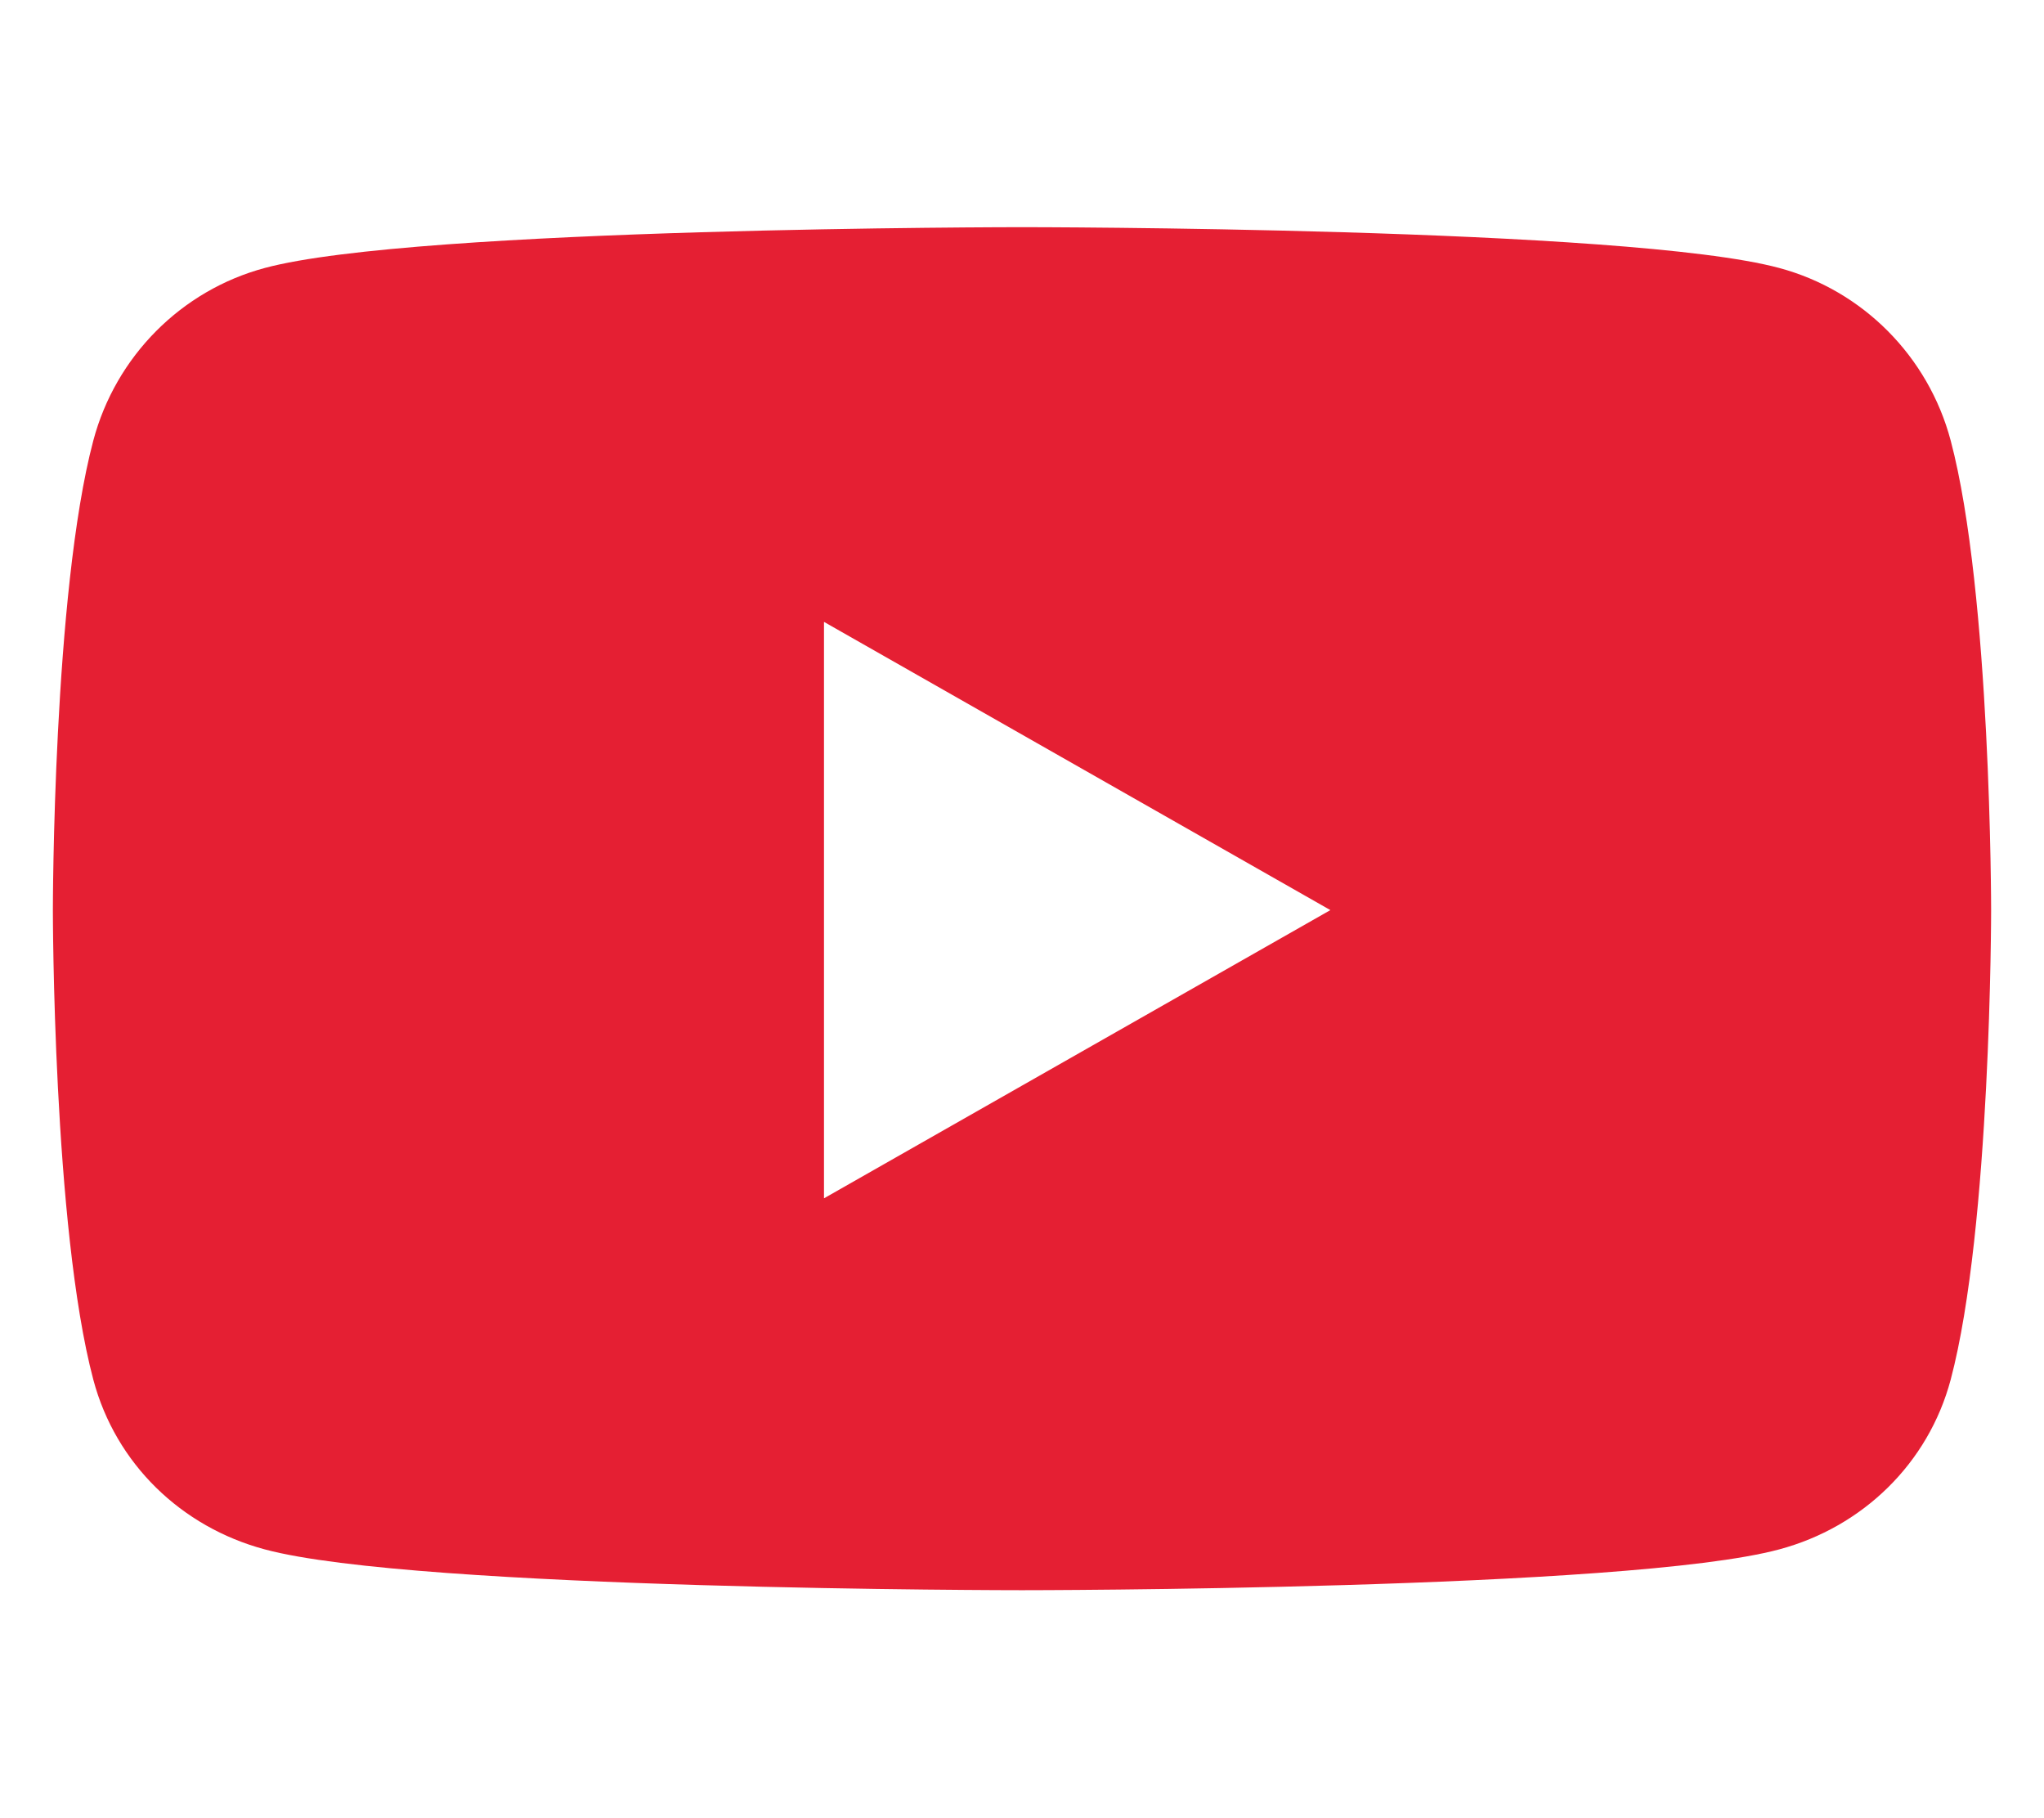
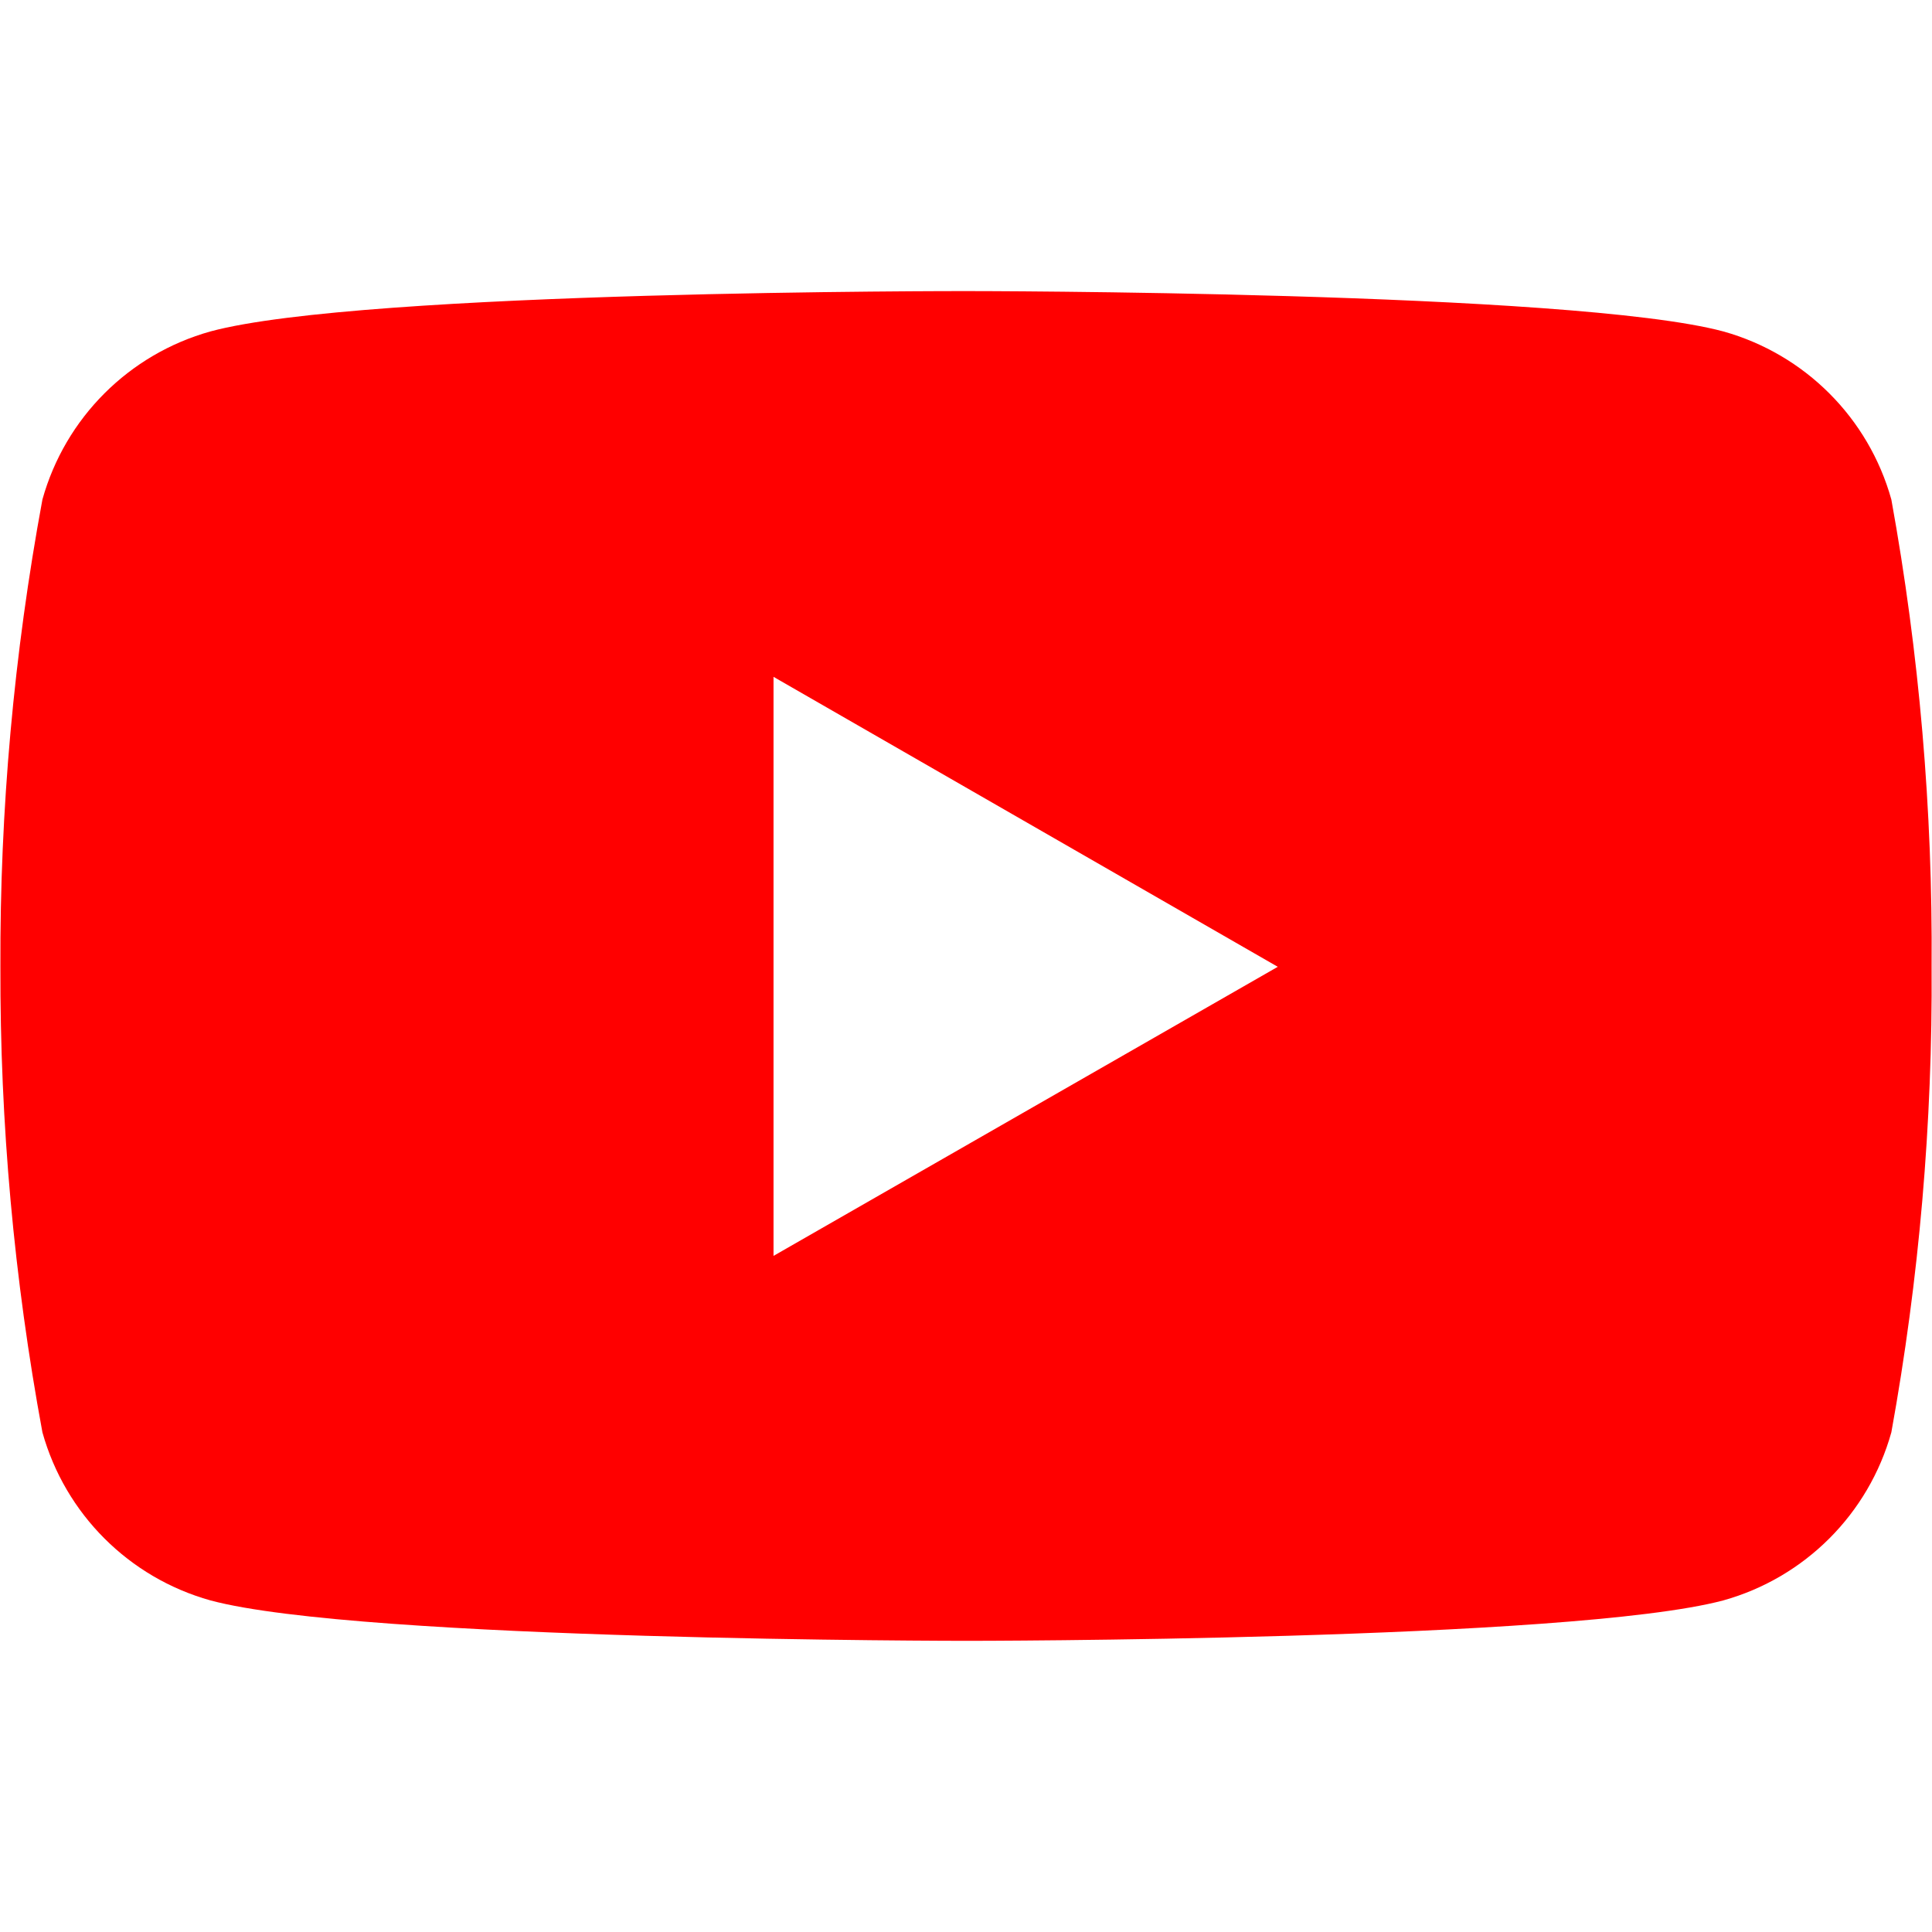
- <svg xmlns="http://www.w3.org/2000/svg" height="14" width="15.75" viewBox="0 0 576 512">
-   <style>
-     @keyframes spin {
-       from {
-         transform: rotate(0deg);
-       }
-       to {
-         transform: rotate(360deg);
-       }
-     }
-     #youtube-icon {
-       fill: #e51f33;
-       transform-origin: center;
-       animation: spin 2s linear infinite;
-     }
-   </style>
-   <path id="youtube-icon" d="M549.7 124.1c-6.3-23.7-24.8-42.3-48.3-48.6C458.8 64 288 64 288 64S117.2 64 74.6 75.5c-23.5 6.3-42 24.9-48.3 48.6-11.4 42.9-11.4 132.3-11.4 132.3s0 89.4 11.4 132.3c6.3 23.7 24.8 41.5 48.3 47.8C117.2 448 288 448 288 448s170.8 0 213.4-11.5c23.5-6.3 42-24.2 48.3-47.8 11.4-42.9 11.4-132.3 11.4-132.3s0-89.4-11.4-132.3zm-317.5 213.5V175.2l142.7 81.2-142.7 81.2z" />
+ <svg xmlns="http://www.w3.org/2000/svg" viewBox="0 0 24 24" width="24" height="24">
+   <path fill="#FF0000" d="M23.495 6.205a3.007 3.007 0 0 0-2.088-2.088c-1.87-.501-9.396-.501-9.396-.501s-7.507-.01-9.396.501A3.007 3.007 0 0 0 .527 6.205a31.247 31.247 0 0 0-.522 5.805 31.247 31.247 0 0 0 .522 5.783 3.007 3.007 0 0 0 2.088 2.088c1.868.502 9.396.502 9.396.502s7.506 0 9.396-.502a3.007 3.007 0 0 0 2.088-2.088 31.247 31.247 0 0 0 .5-5.783 31.247 31.247 0 0 0-.5-5.805zM9.609 15.601V8.408l6.264 3.602z" />
</svg>
